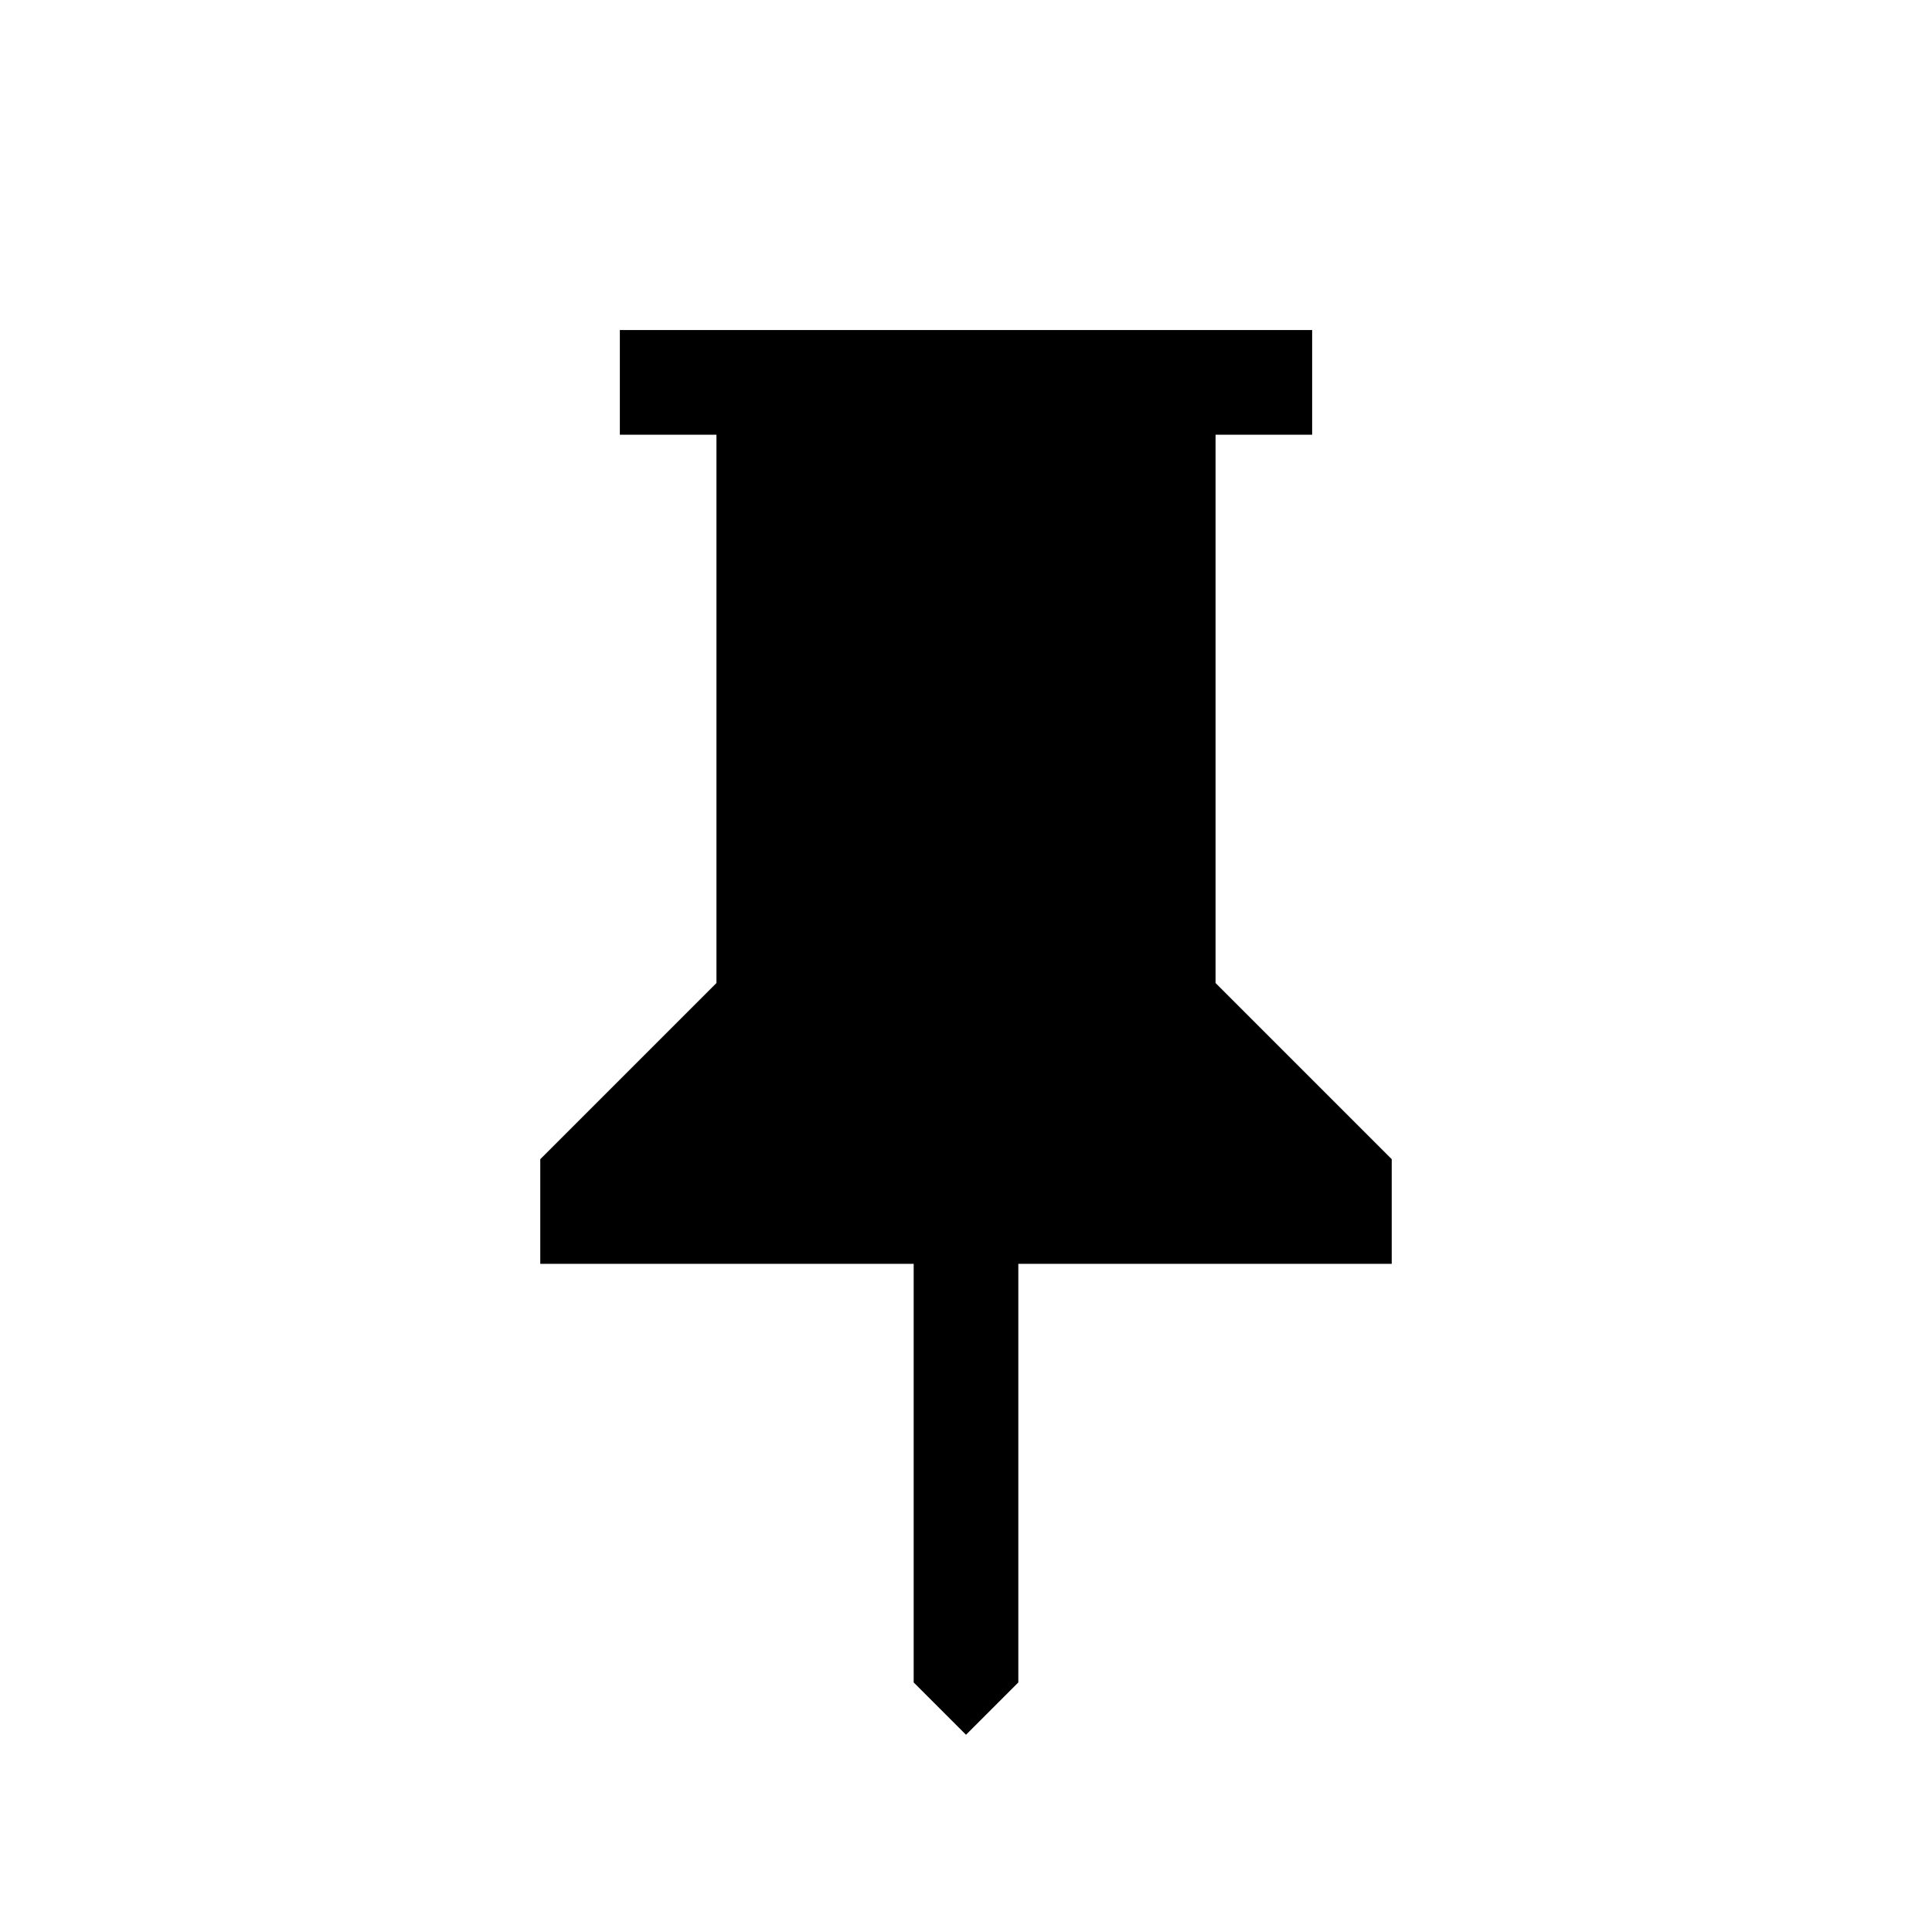
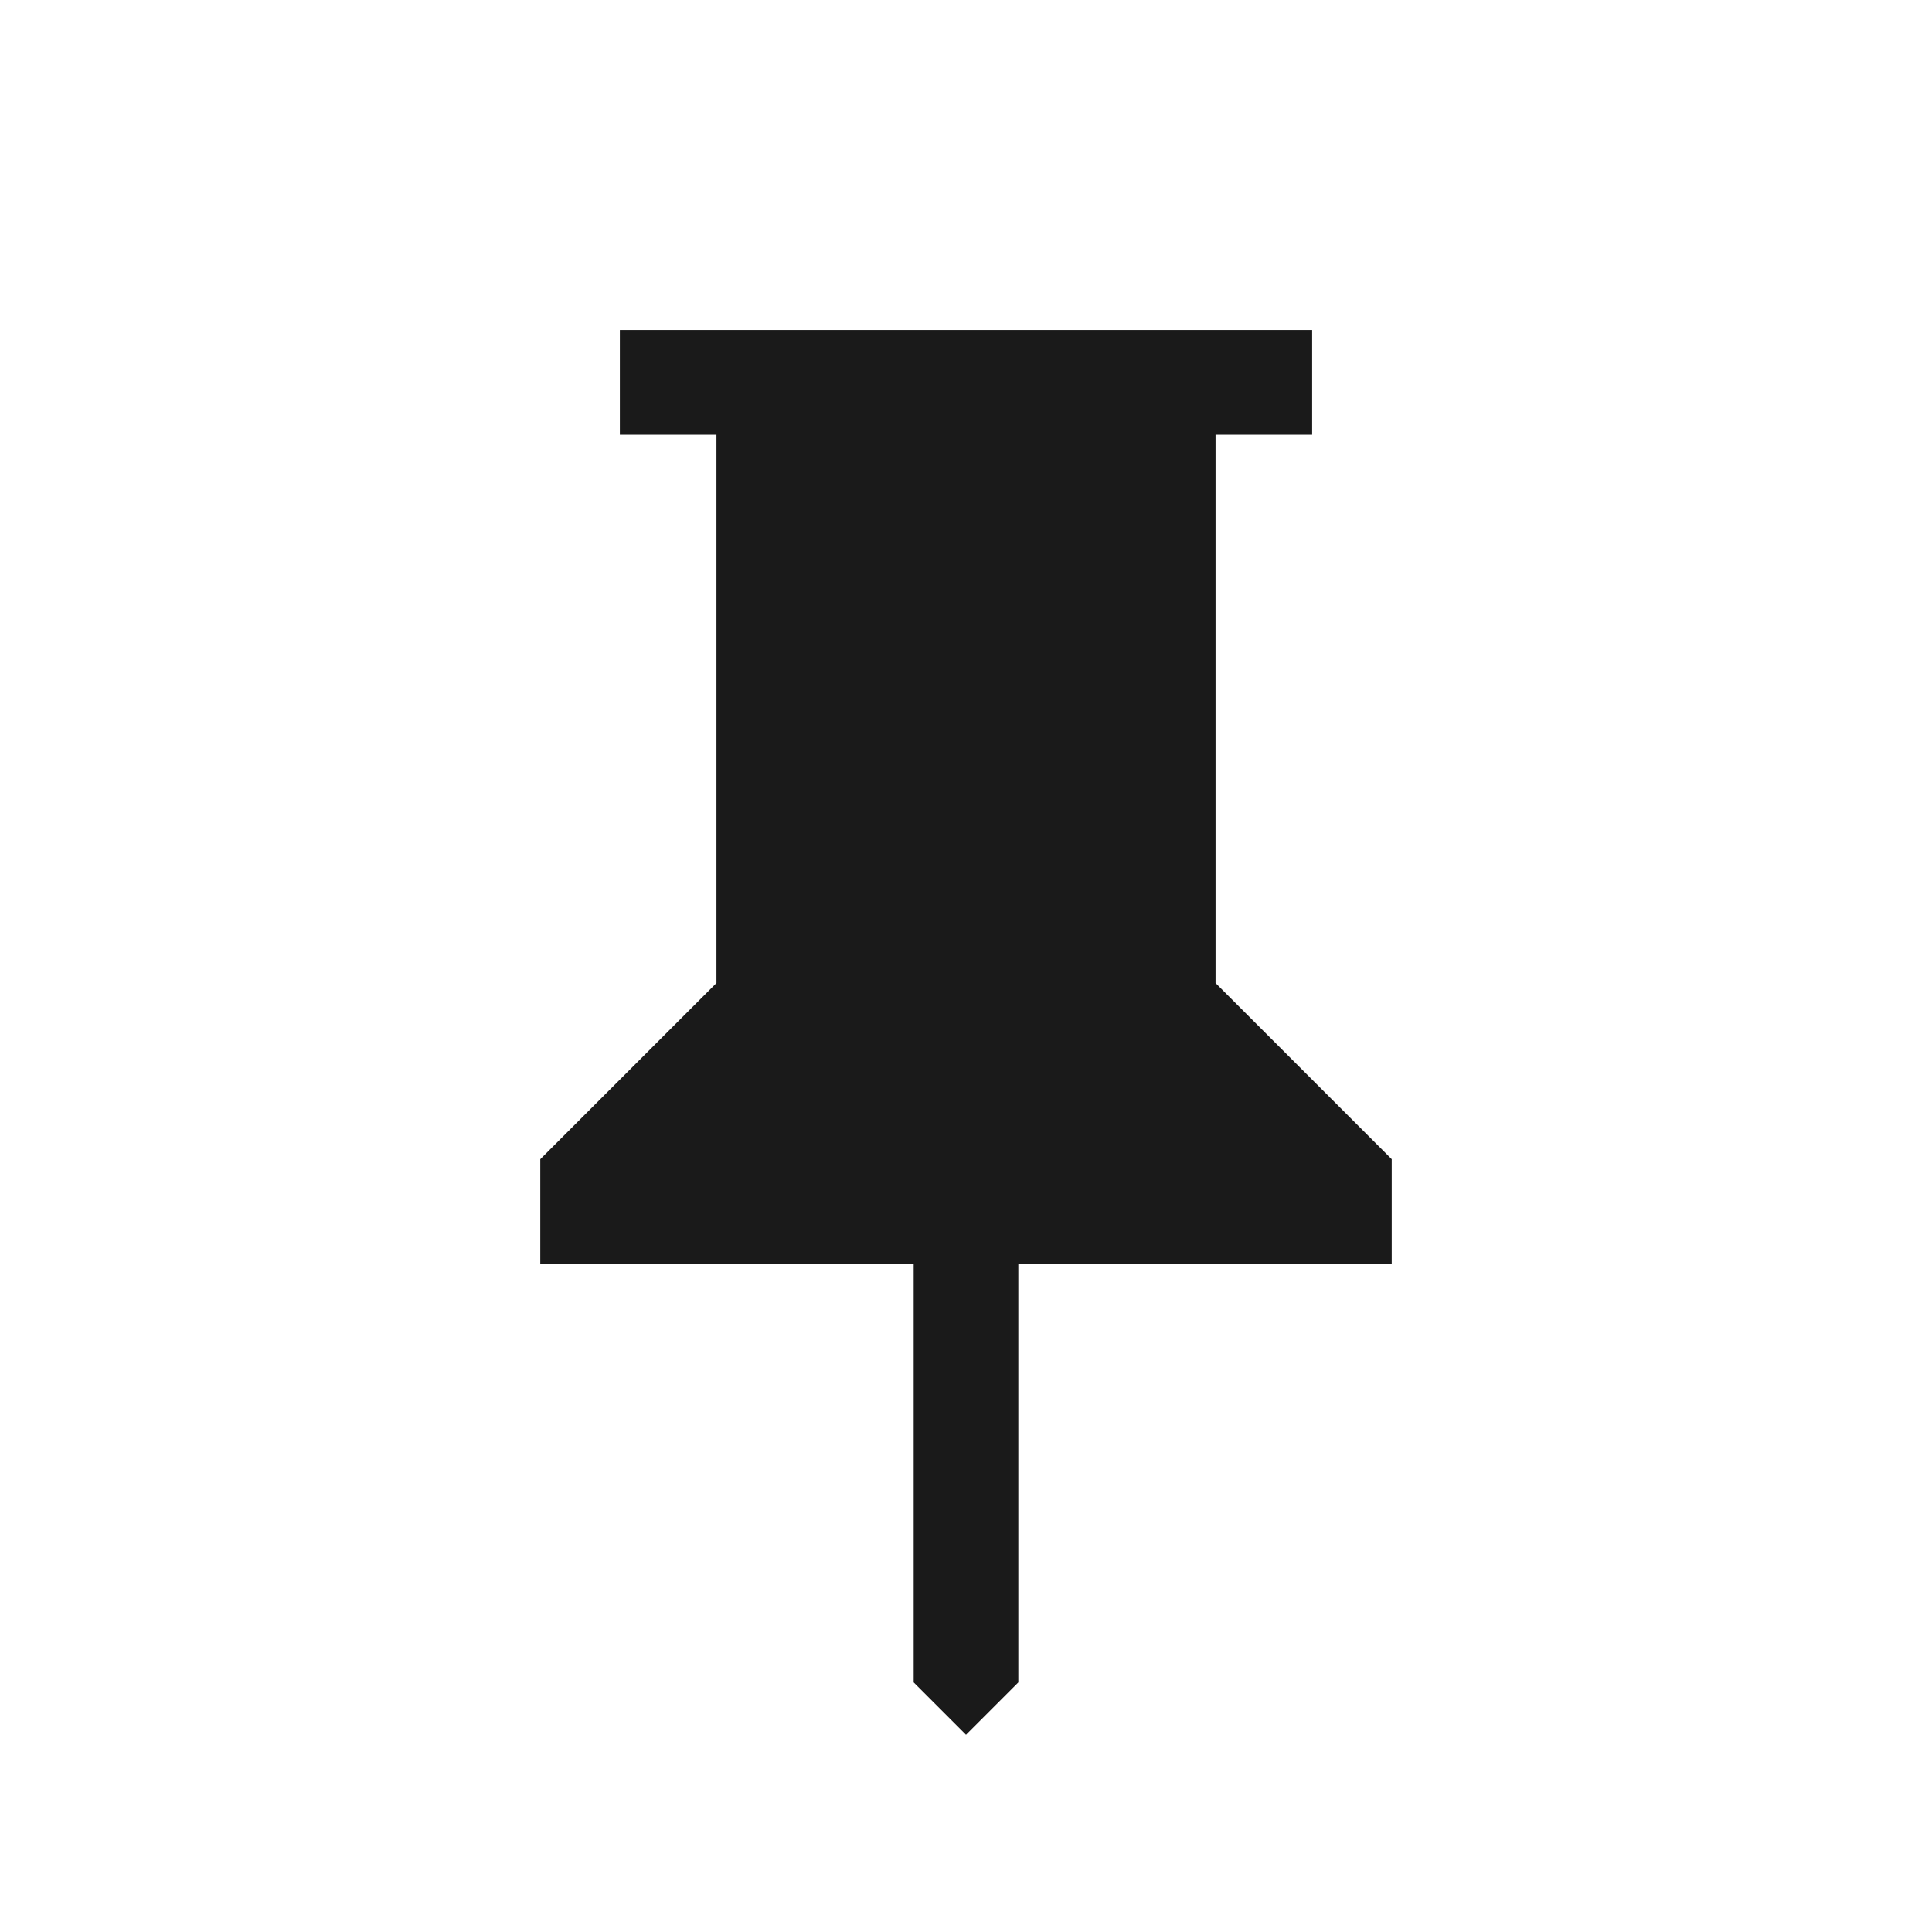
- <svg xmlns="http://www.w3.org/2000/svg" height="20px" viewBox="0 -960 960 960" width="20px" fill="#000000">
+ <svg xmlns="http://www.w3.org/2000/svg" height="20px" viewBox="0 -960 960 960" width="20px" fill="#1a1a1a">
  <path d="M604-471.54 691.54-384v52H506v208l-26 26-26-26v-208H268.46v-52L356-471.54V-744h-48v-52h344v52h-48v272.46Z" />
</svg>
